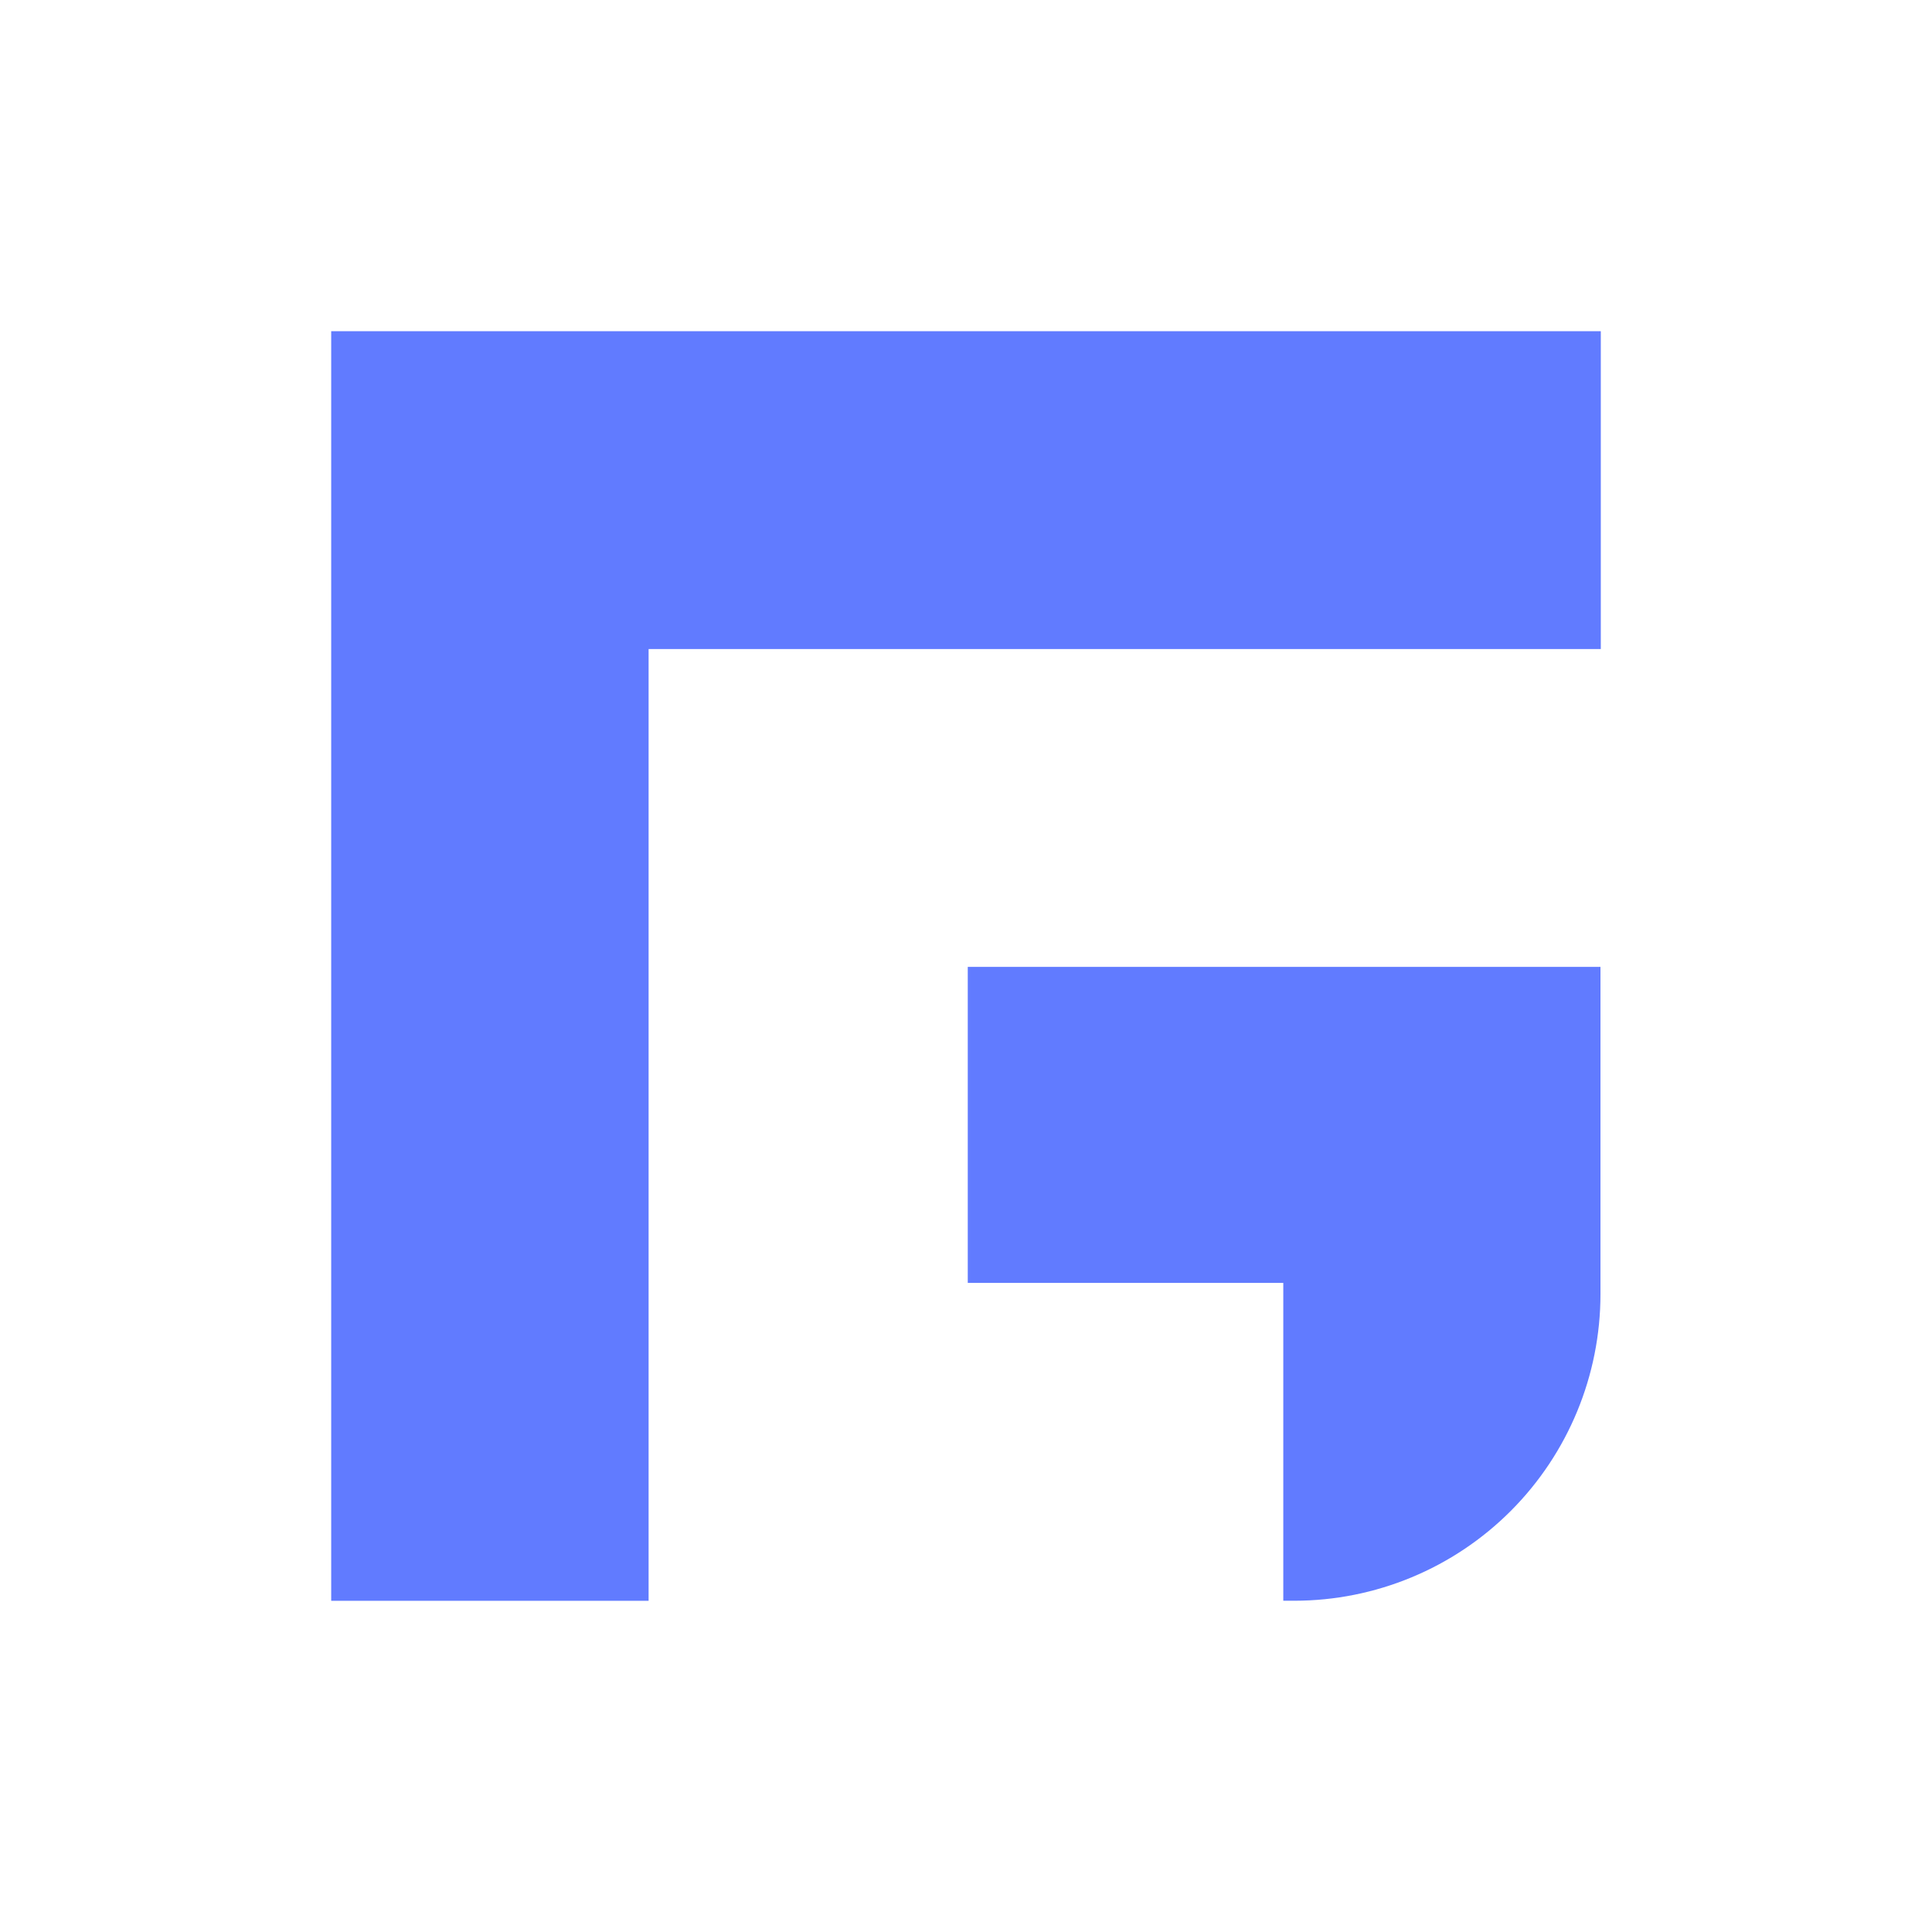
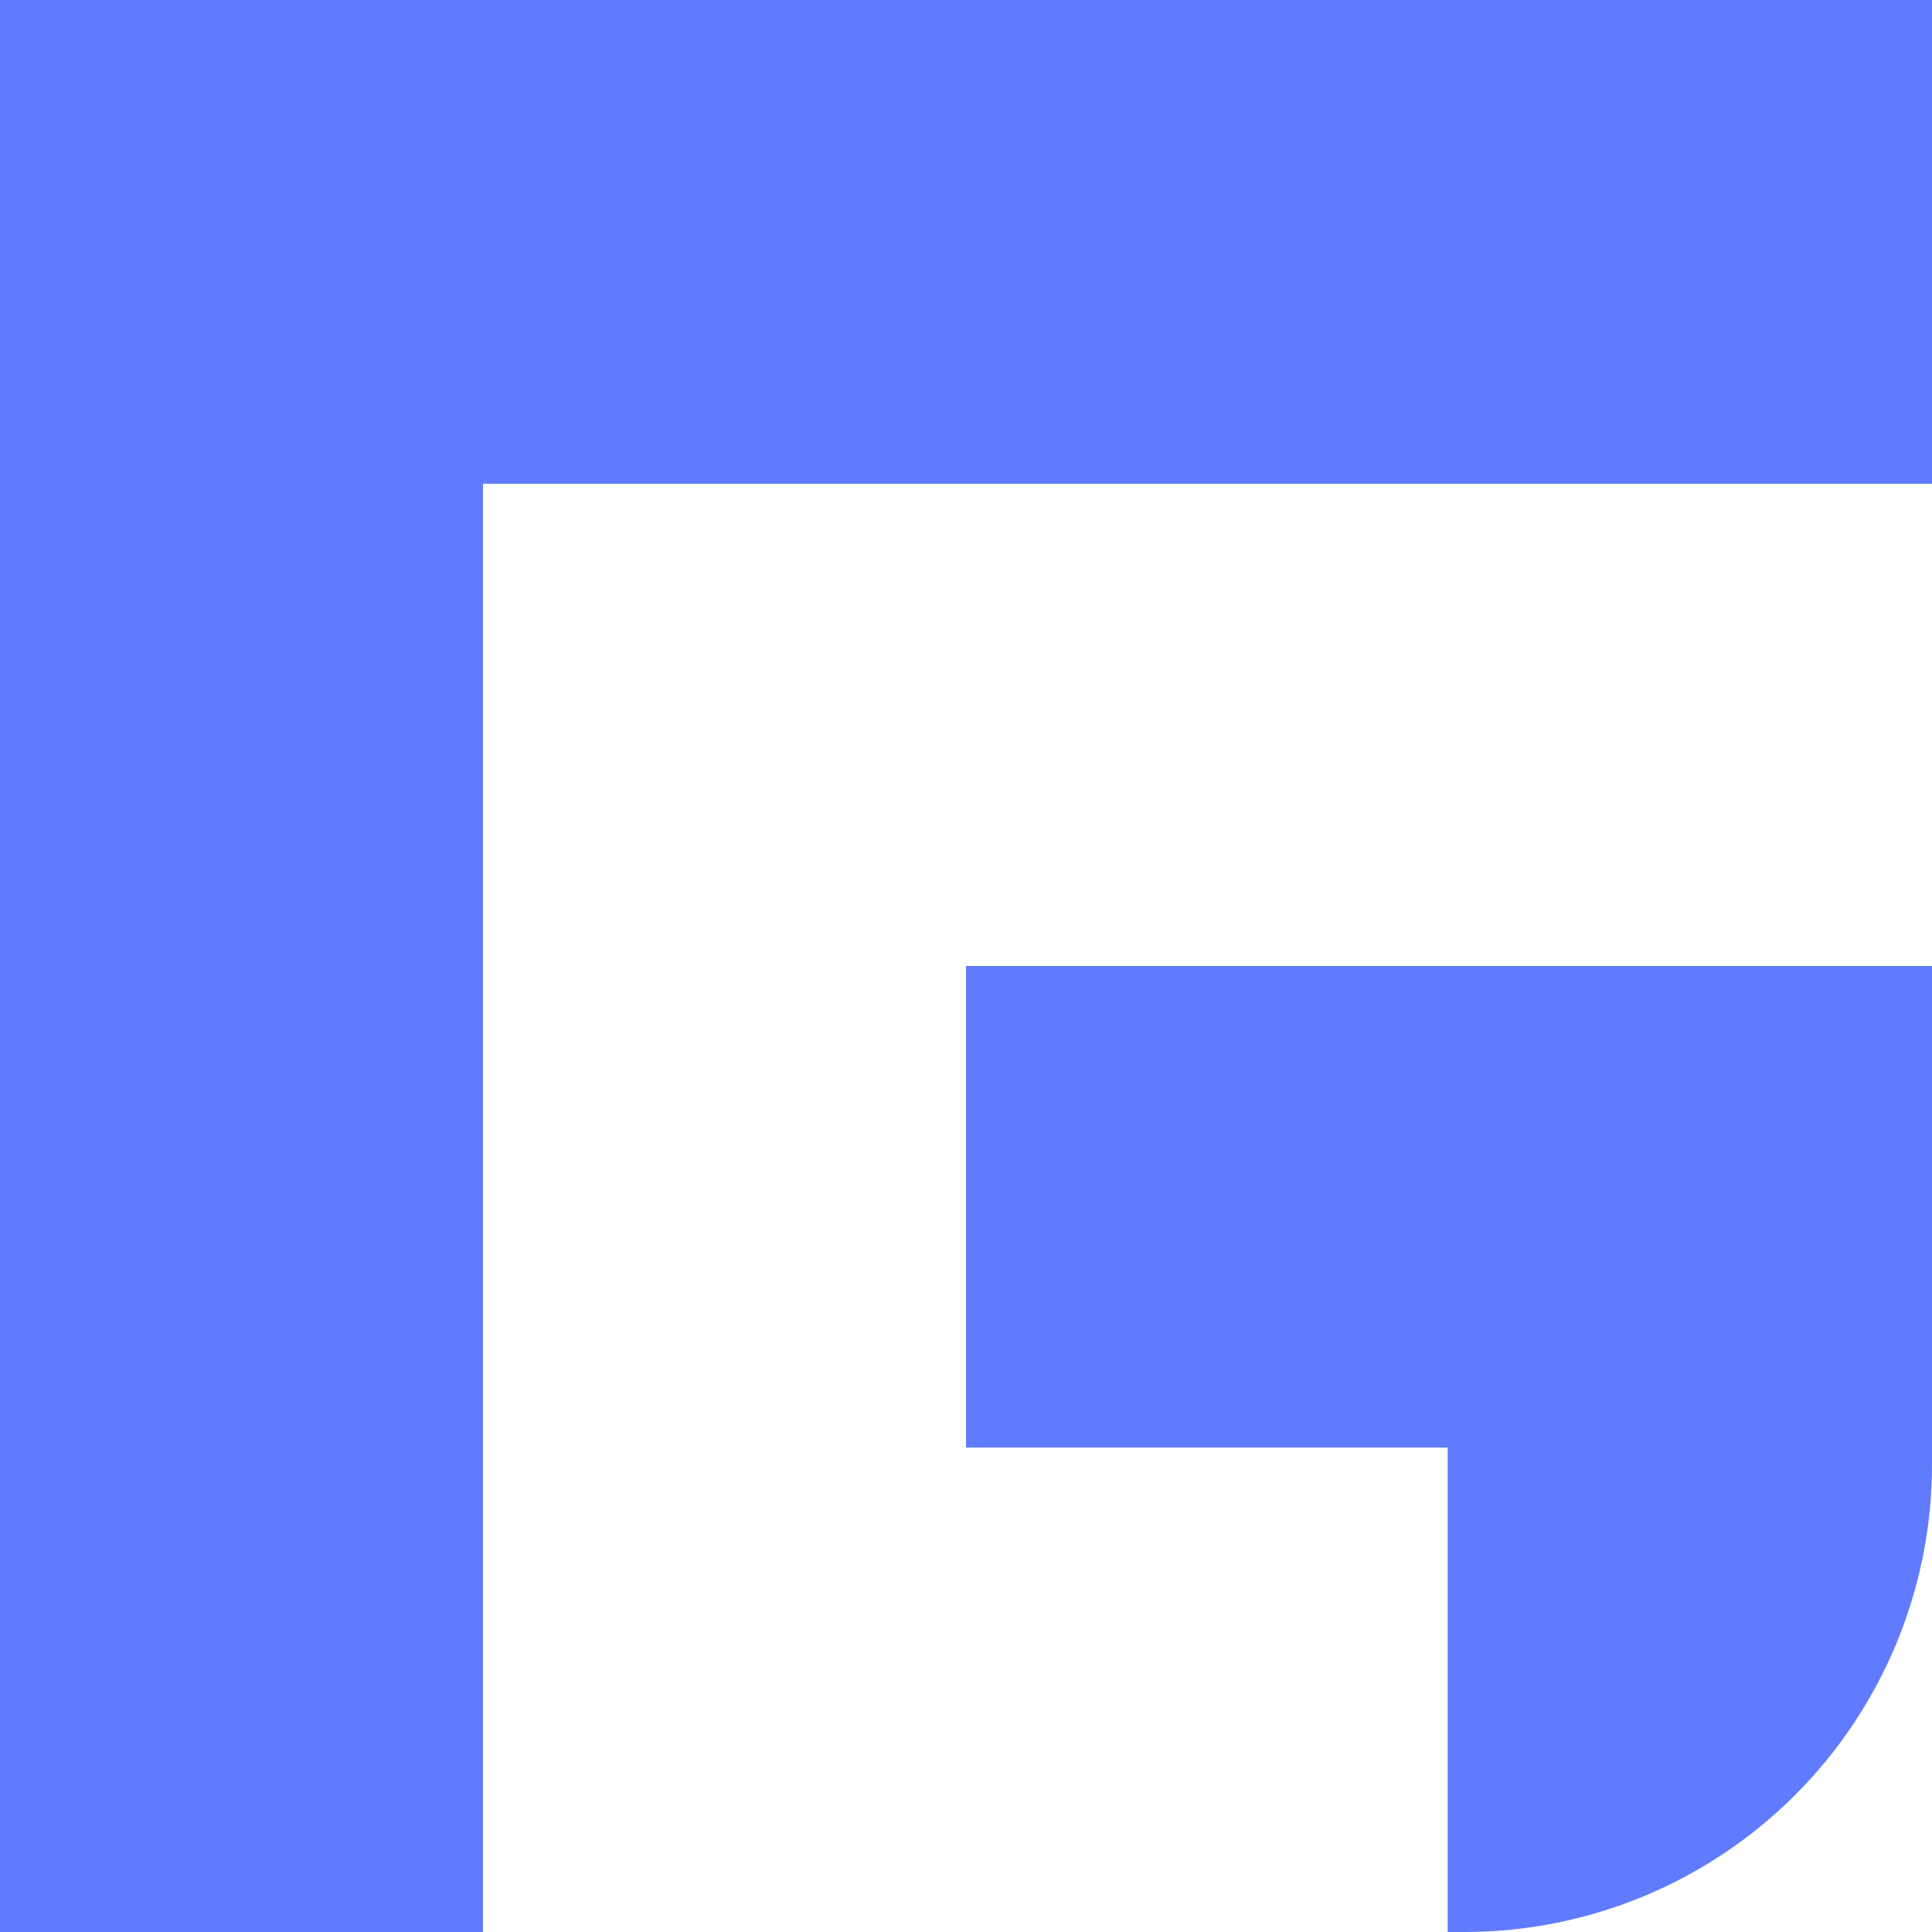
- <svg xmlns="http://www.w3.org/2000/svg" width="35" height="35" viewBox="0 0 35 35" fill="none">
-   <path d="M6 6H29V11.758H11.75V29H6V6Z" fill="#617BFF" />
-   <path d="M23.248 23.241H17.532V17.516H28.994V23.443C28.994 24.916 28.41 26.329 27.37 27.371C26.33 28.413 24.92 28.998 23.449 28.999H23.248V23.241Z" fill="#617BFF" />
+ <svg xmlns="http://www.w3.org/2000/svg" width="32" height="32" viewBox="0 0 32 32" fill="none">
+   <path d="M0 0H32V8.012H8V32H0V0Z" fill="#617BFF" />
+   <path d="M23.978 23.976H16V16H32V24.258C32 26.311 31.184 28.279 29.733 29.731C28.281 31.183 26.312 31.999 24.259 32H23.978V23.976Z" fill="#617BFF" />
</svg>
